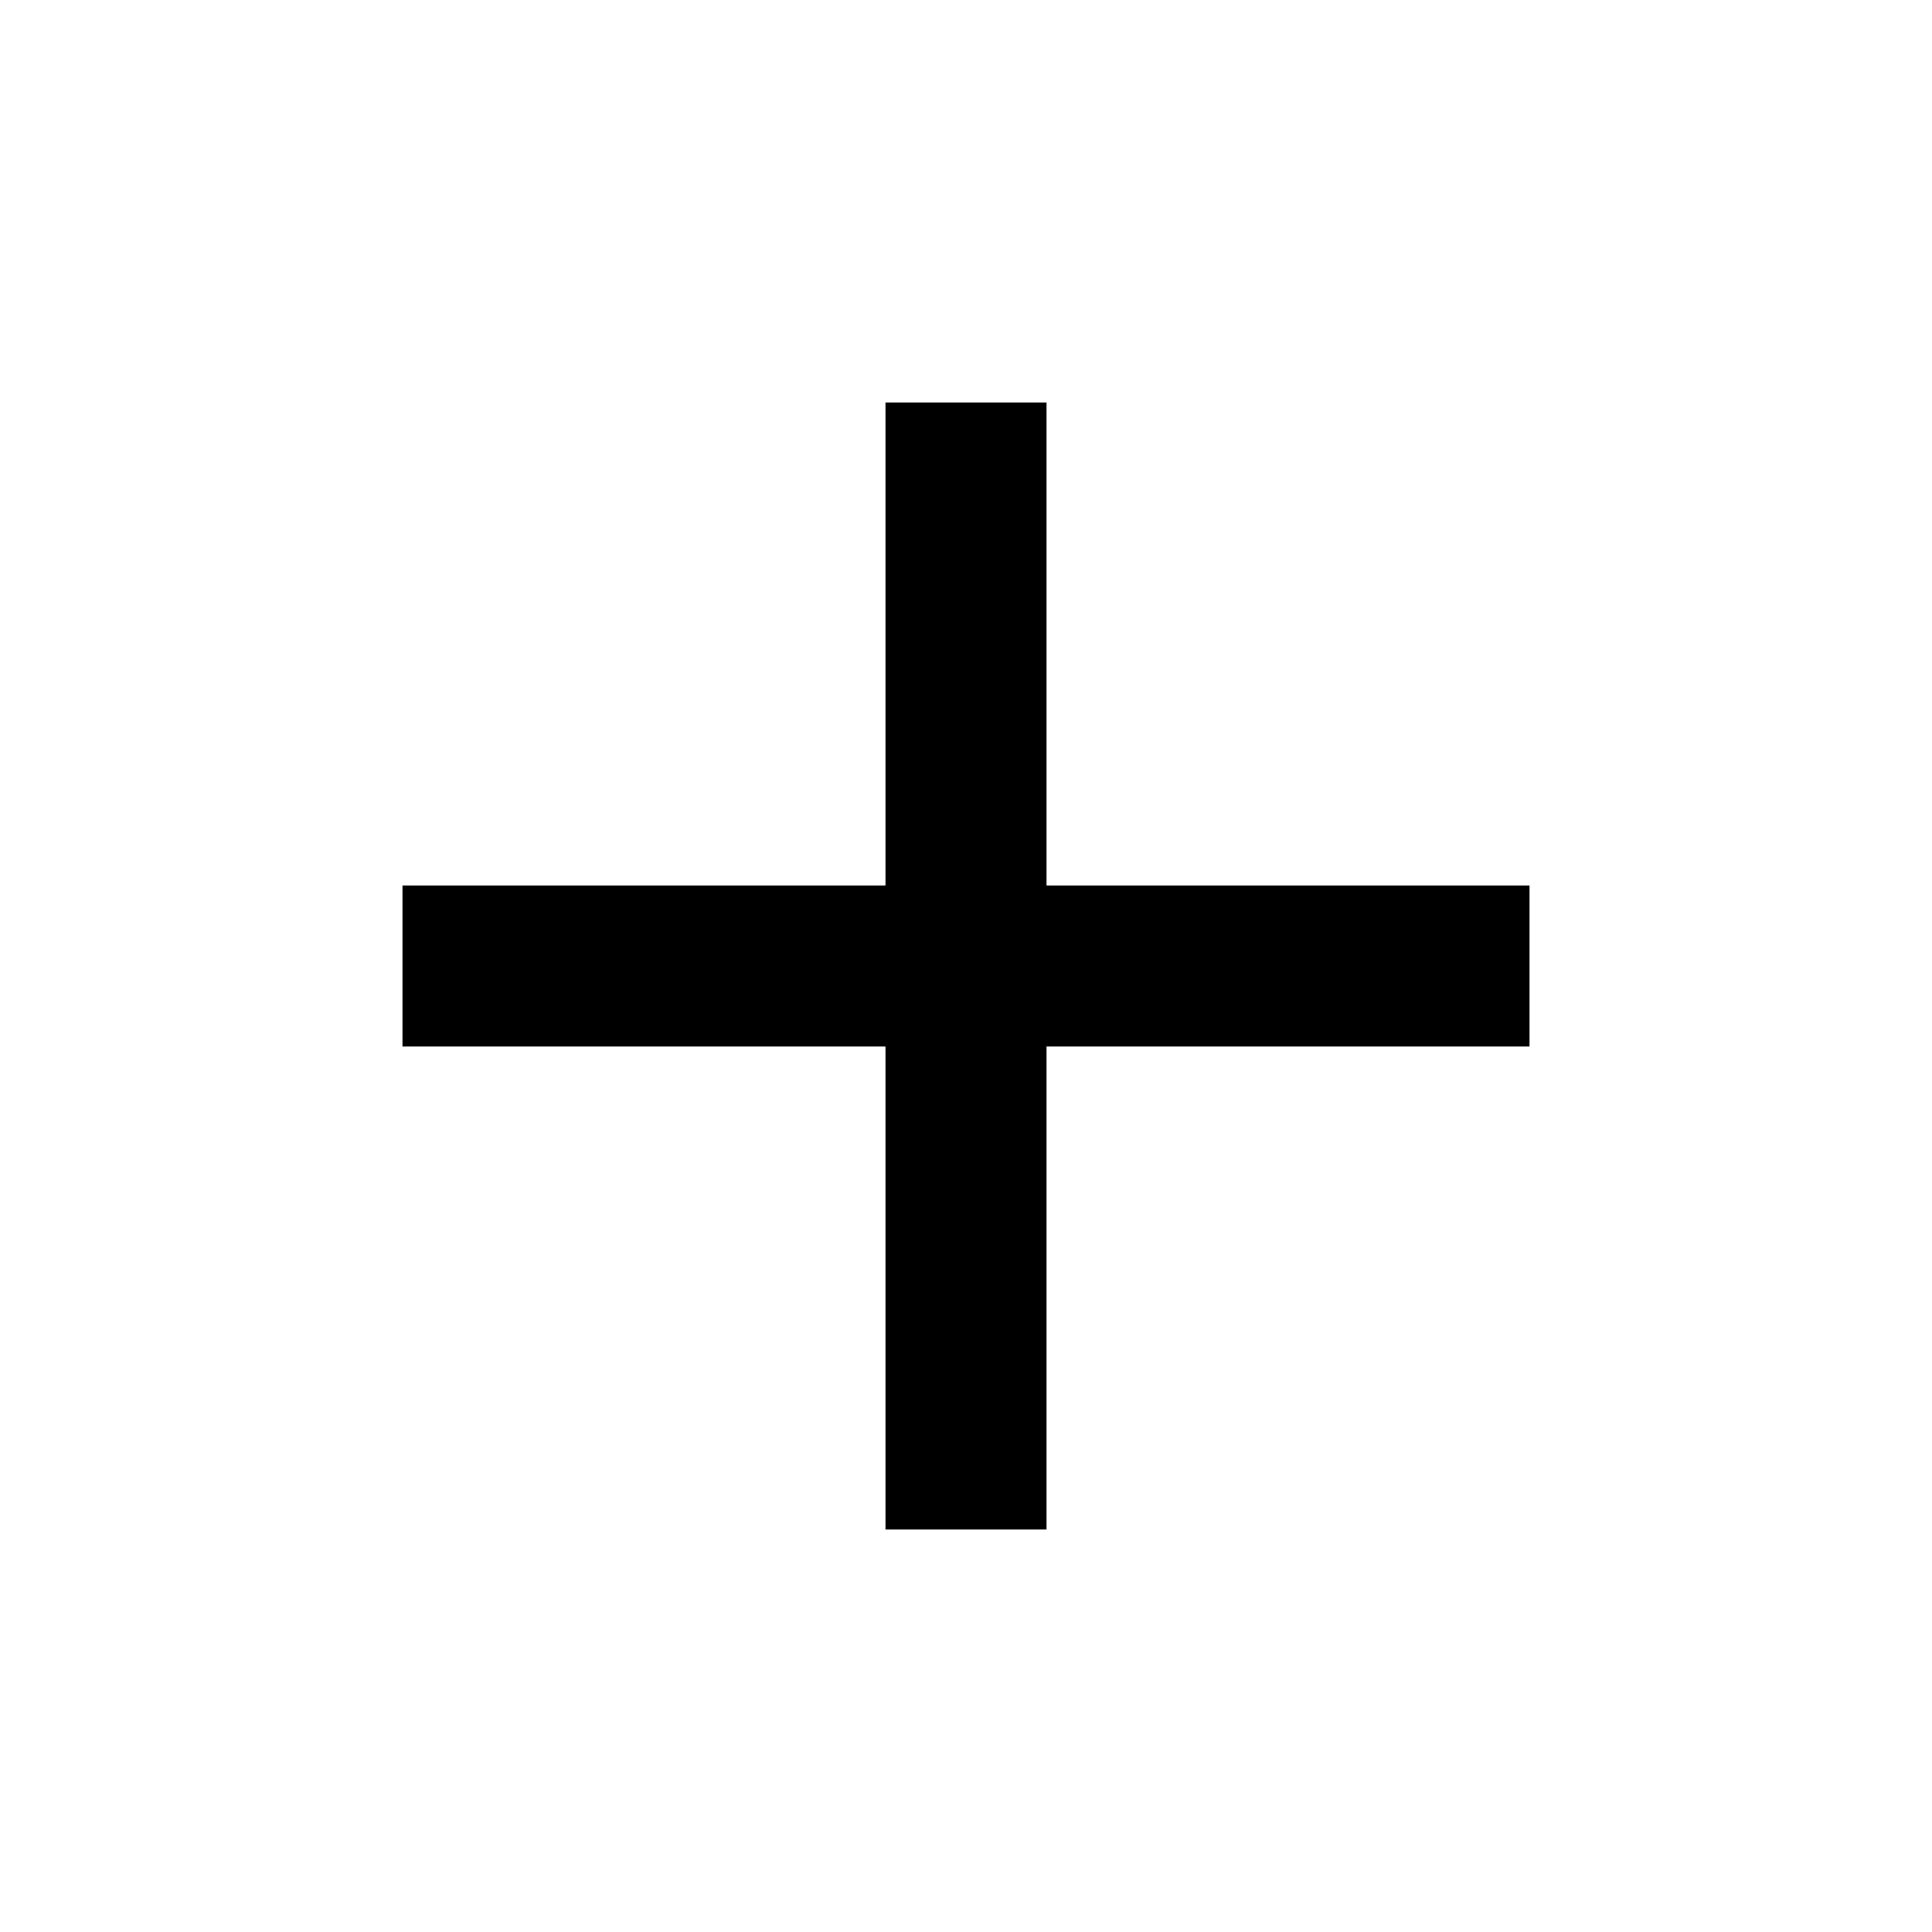
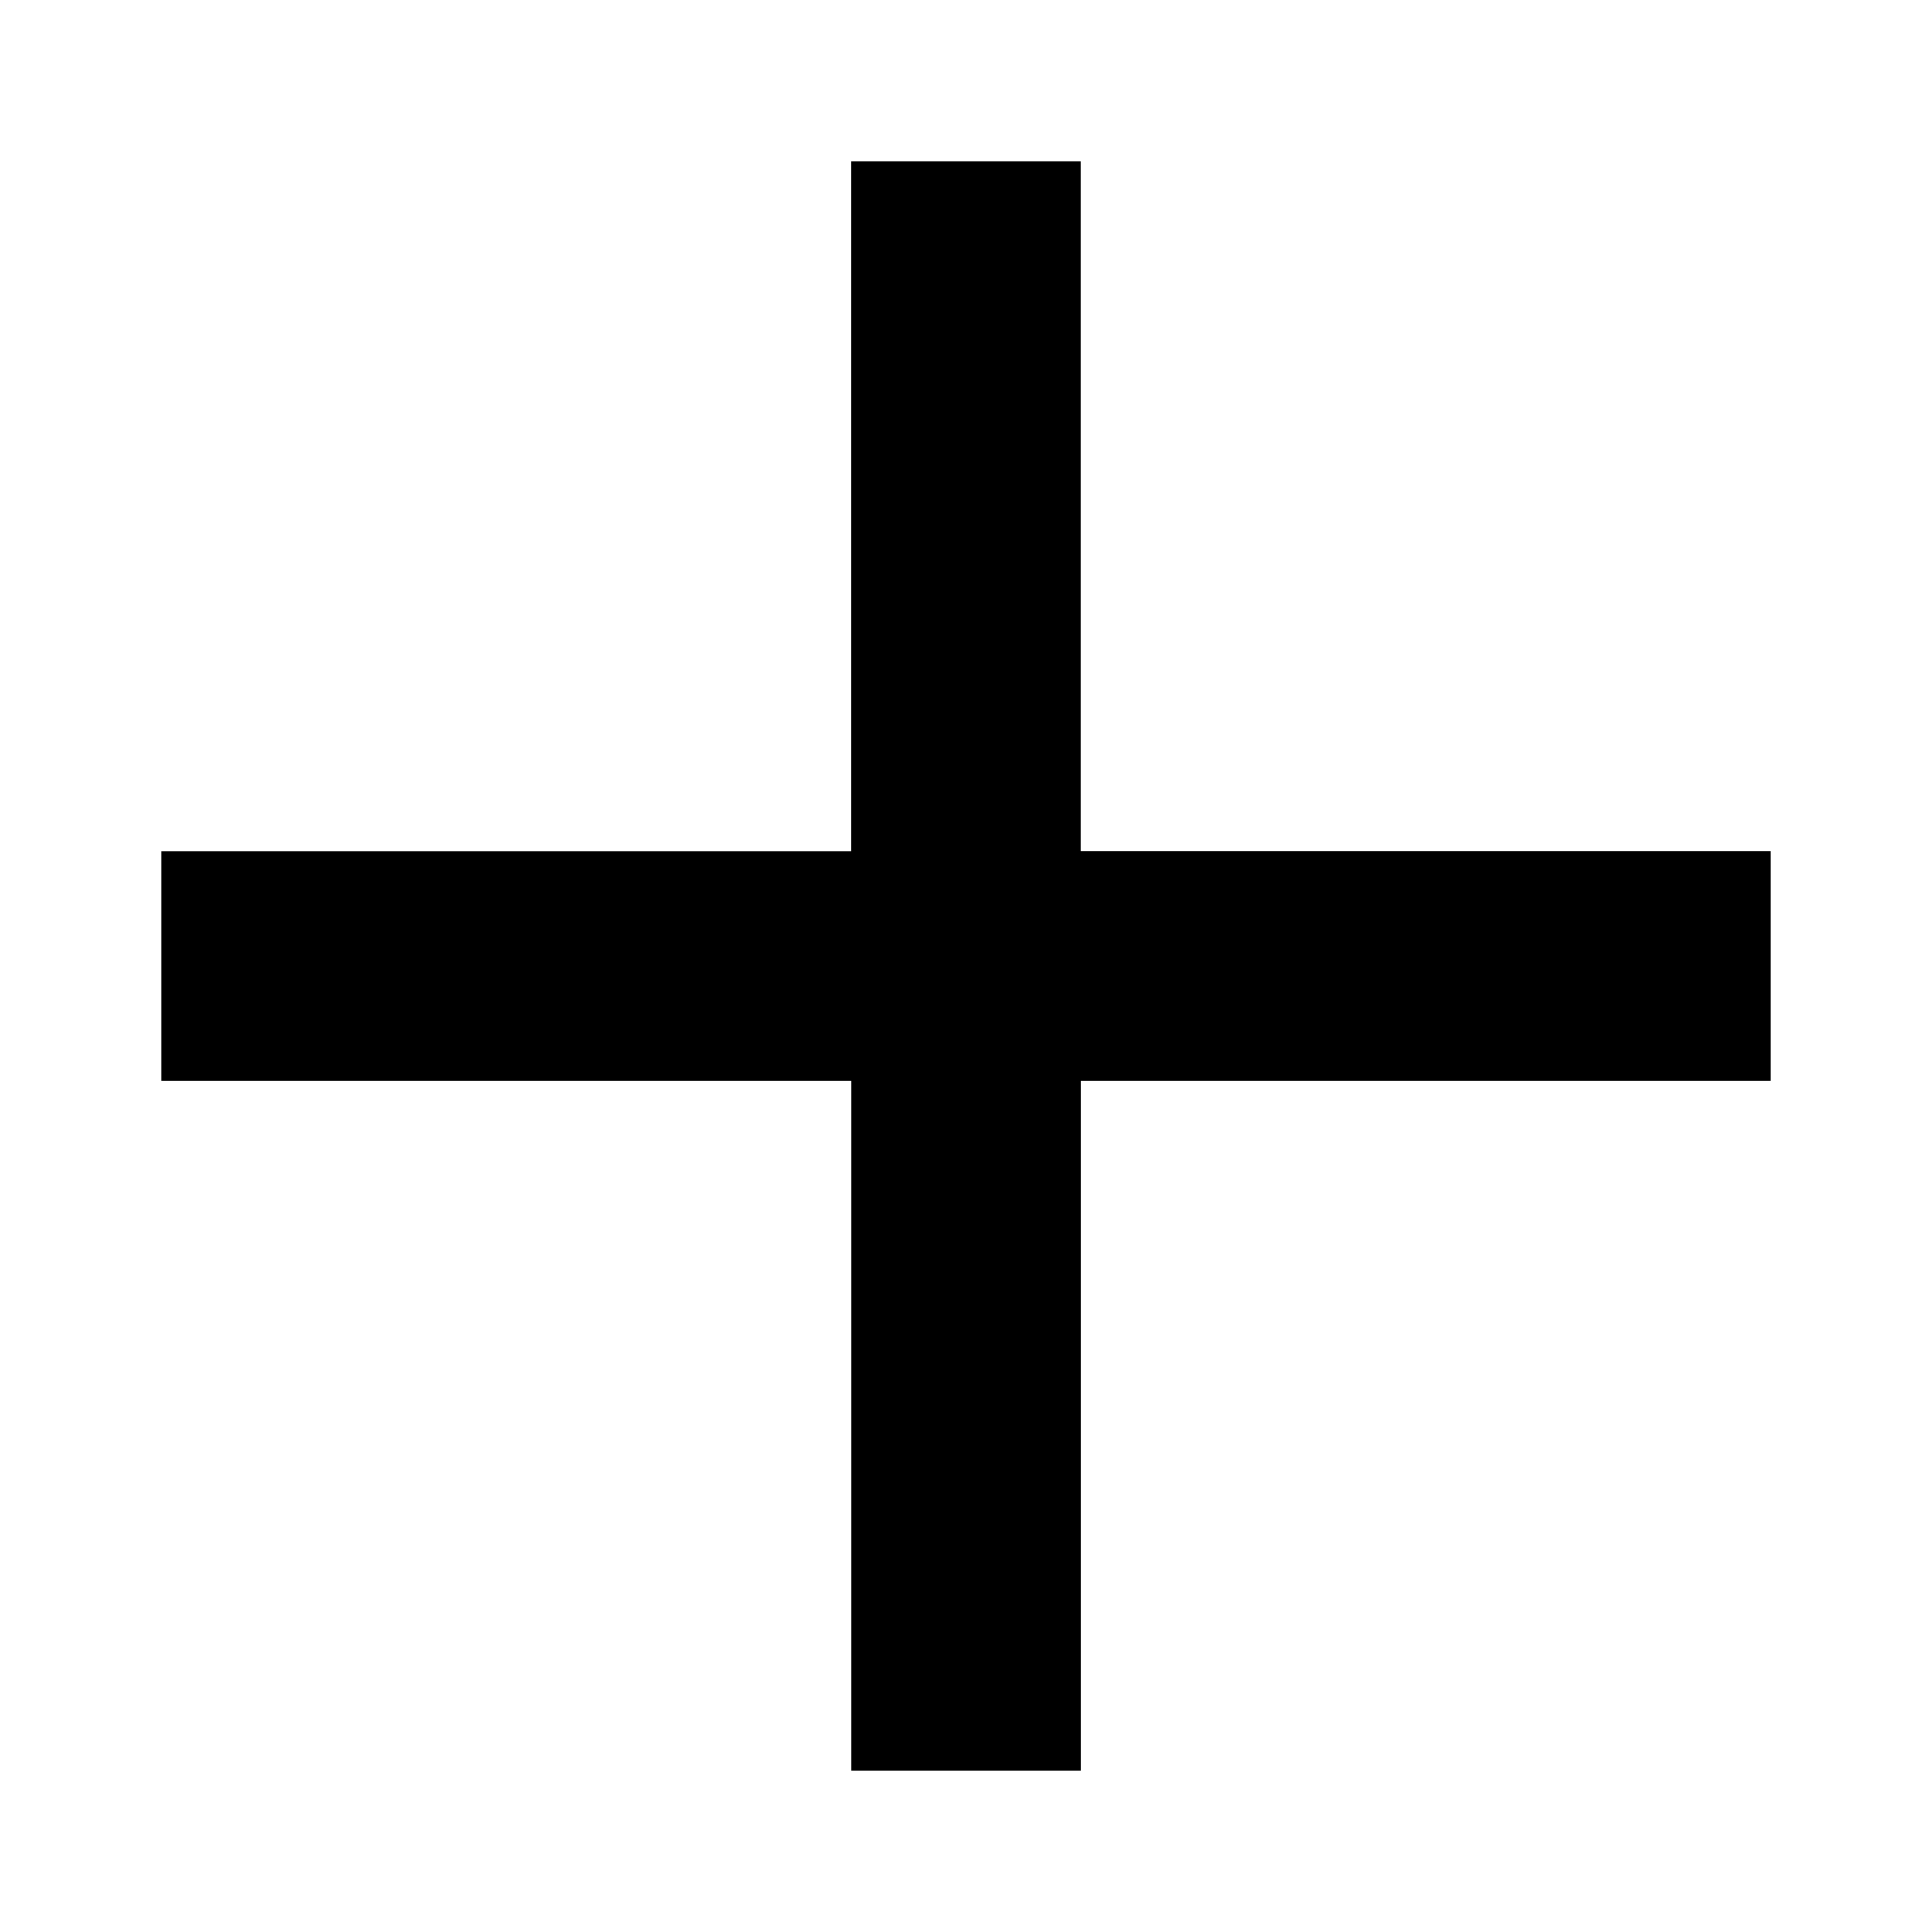
<svg xmlns="http://www.w3.org/2000/svg" version="1.1" id="icon_add" x="0px" y="0px" width="24px" height="24px" viewBox="0 0 24 24" enable-background="new 0 0 24 24" xml:space="preserve">
-   <path d="M19,13h-6v6h-2v-6H5v-2h6V5h2v6h6V13z" />
+   <path d="M22,13.429h-8.571V22h-2.857v-8.571H2v-2.857h8.571V2h2.857v8.571H22V13.429z" />
</svg>
